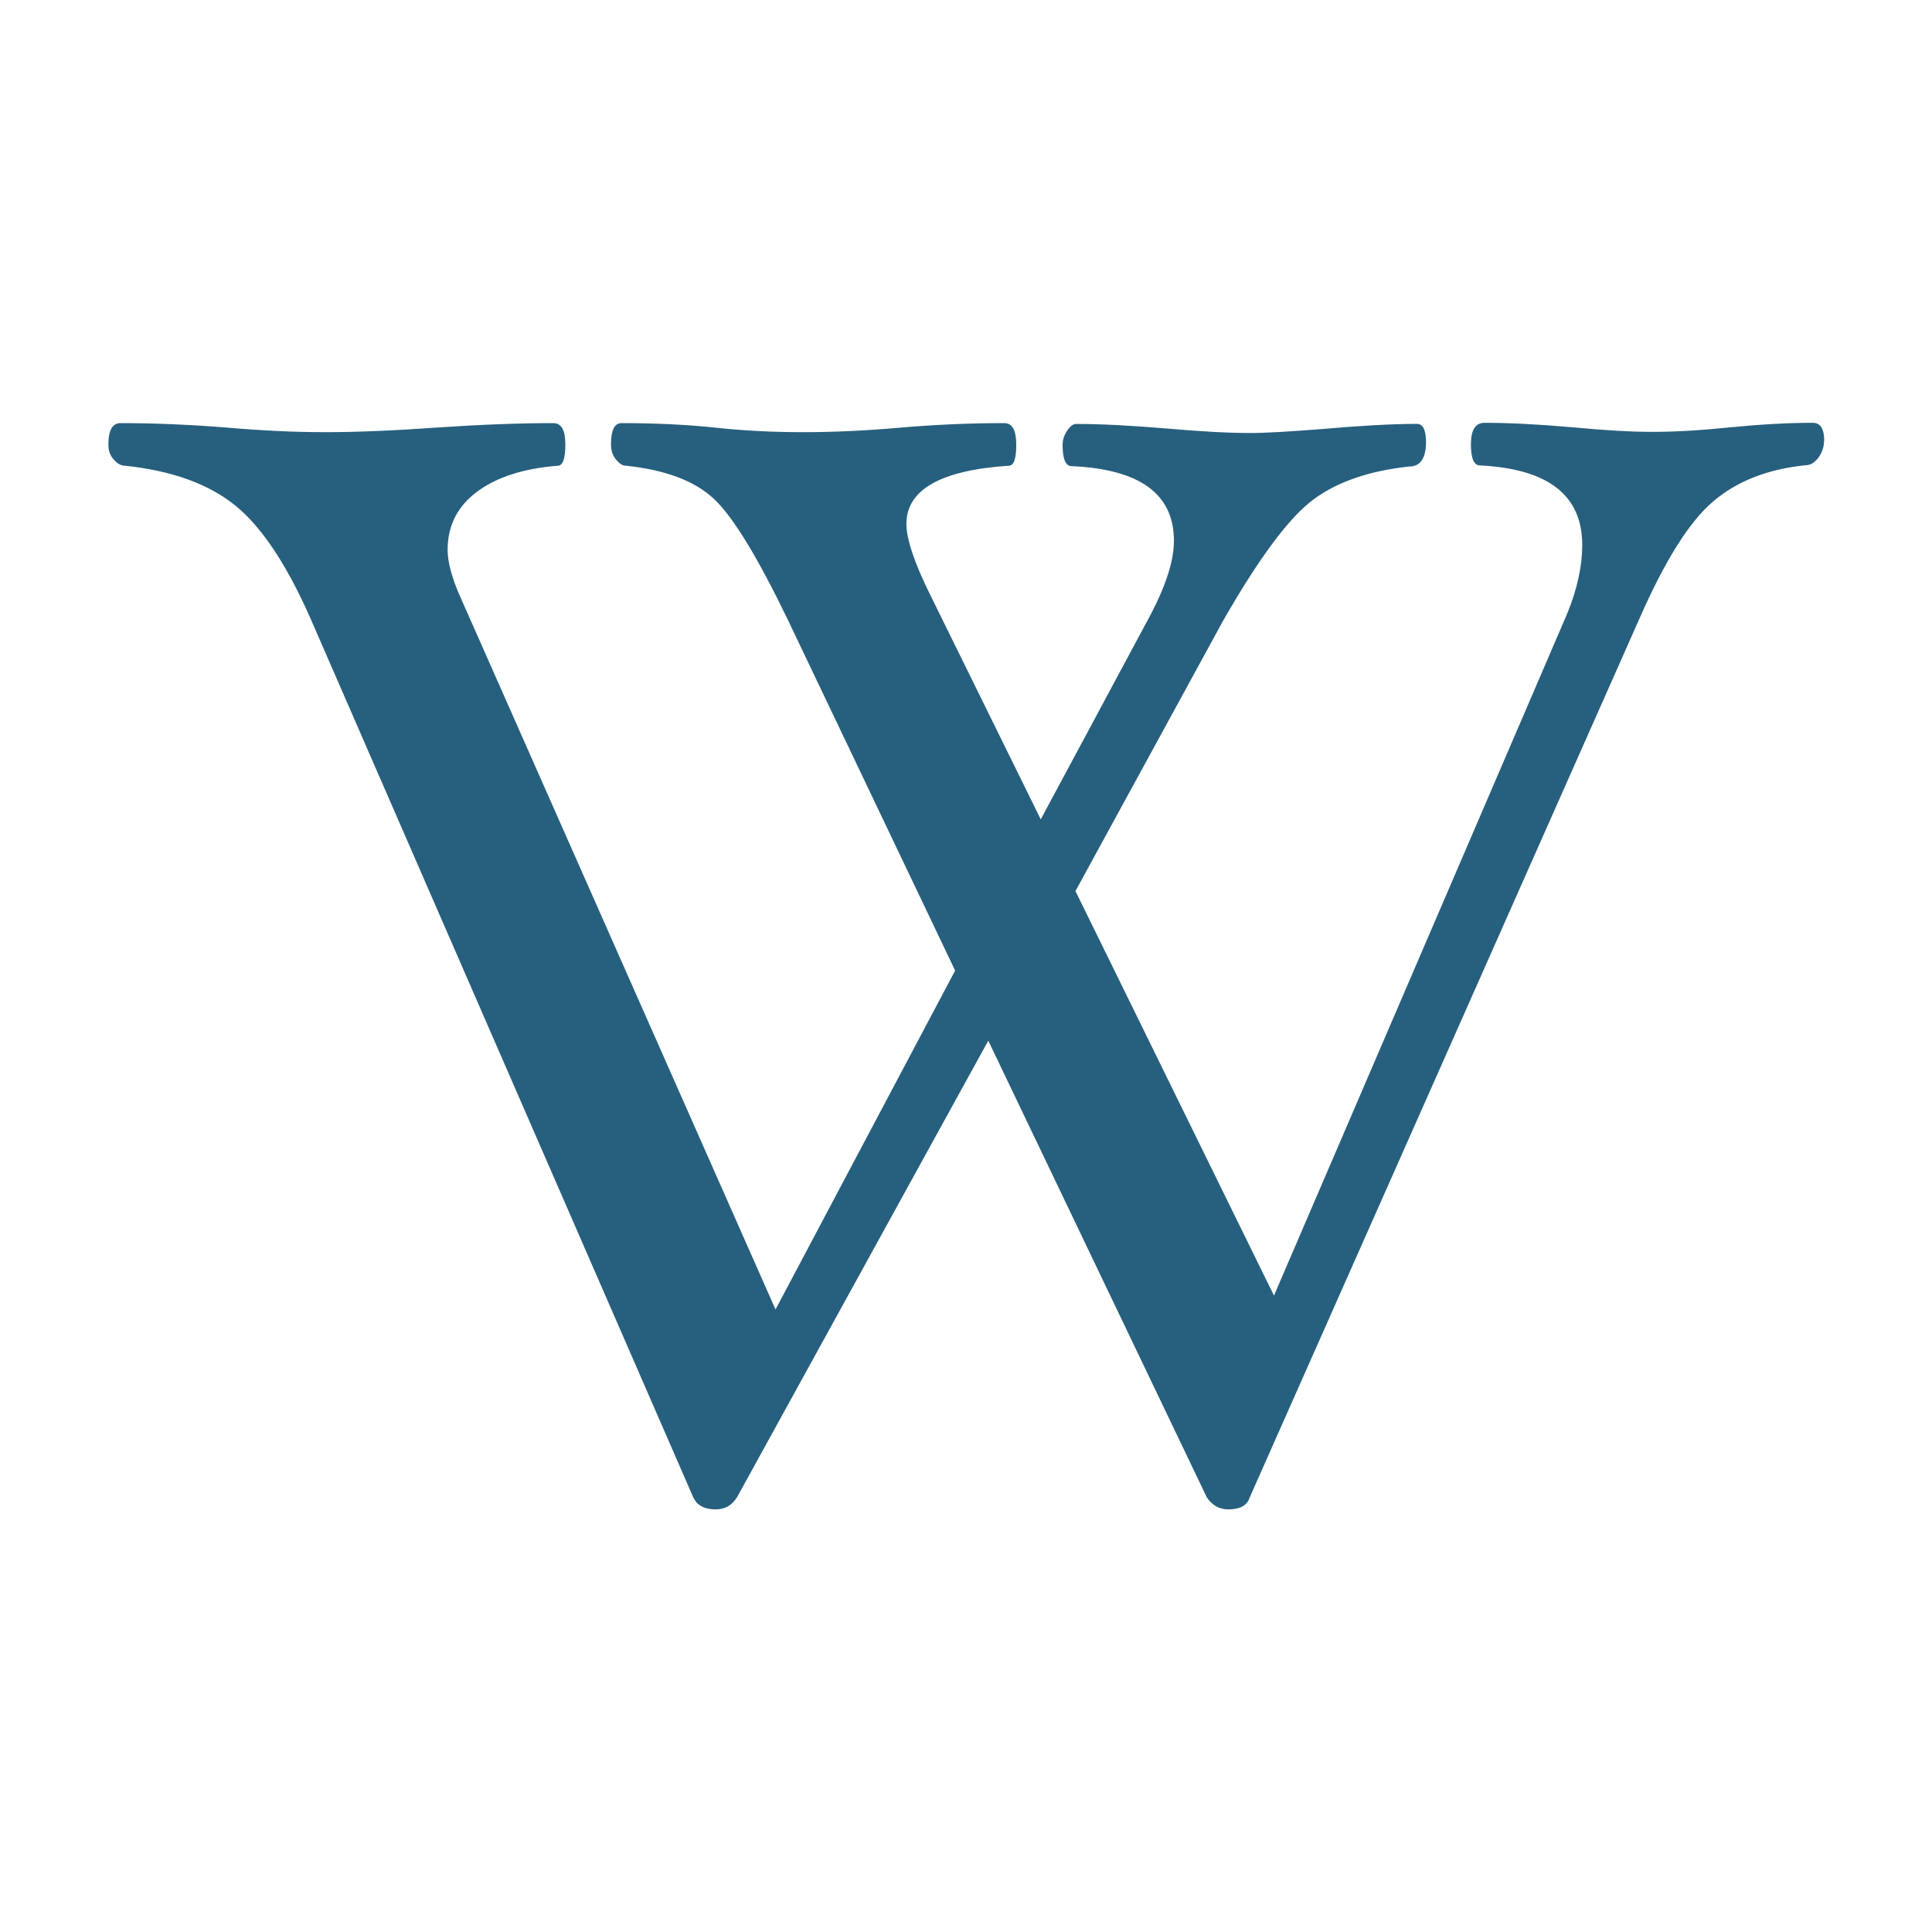
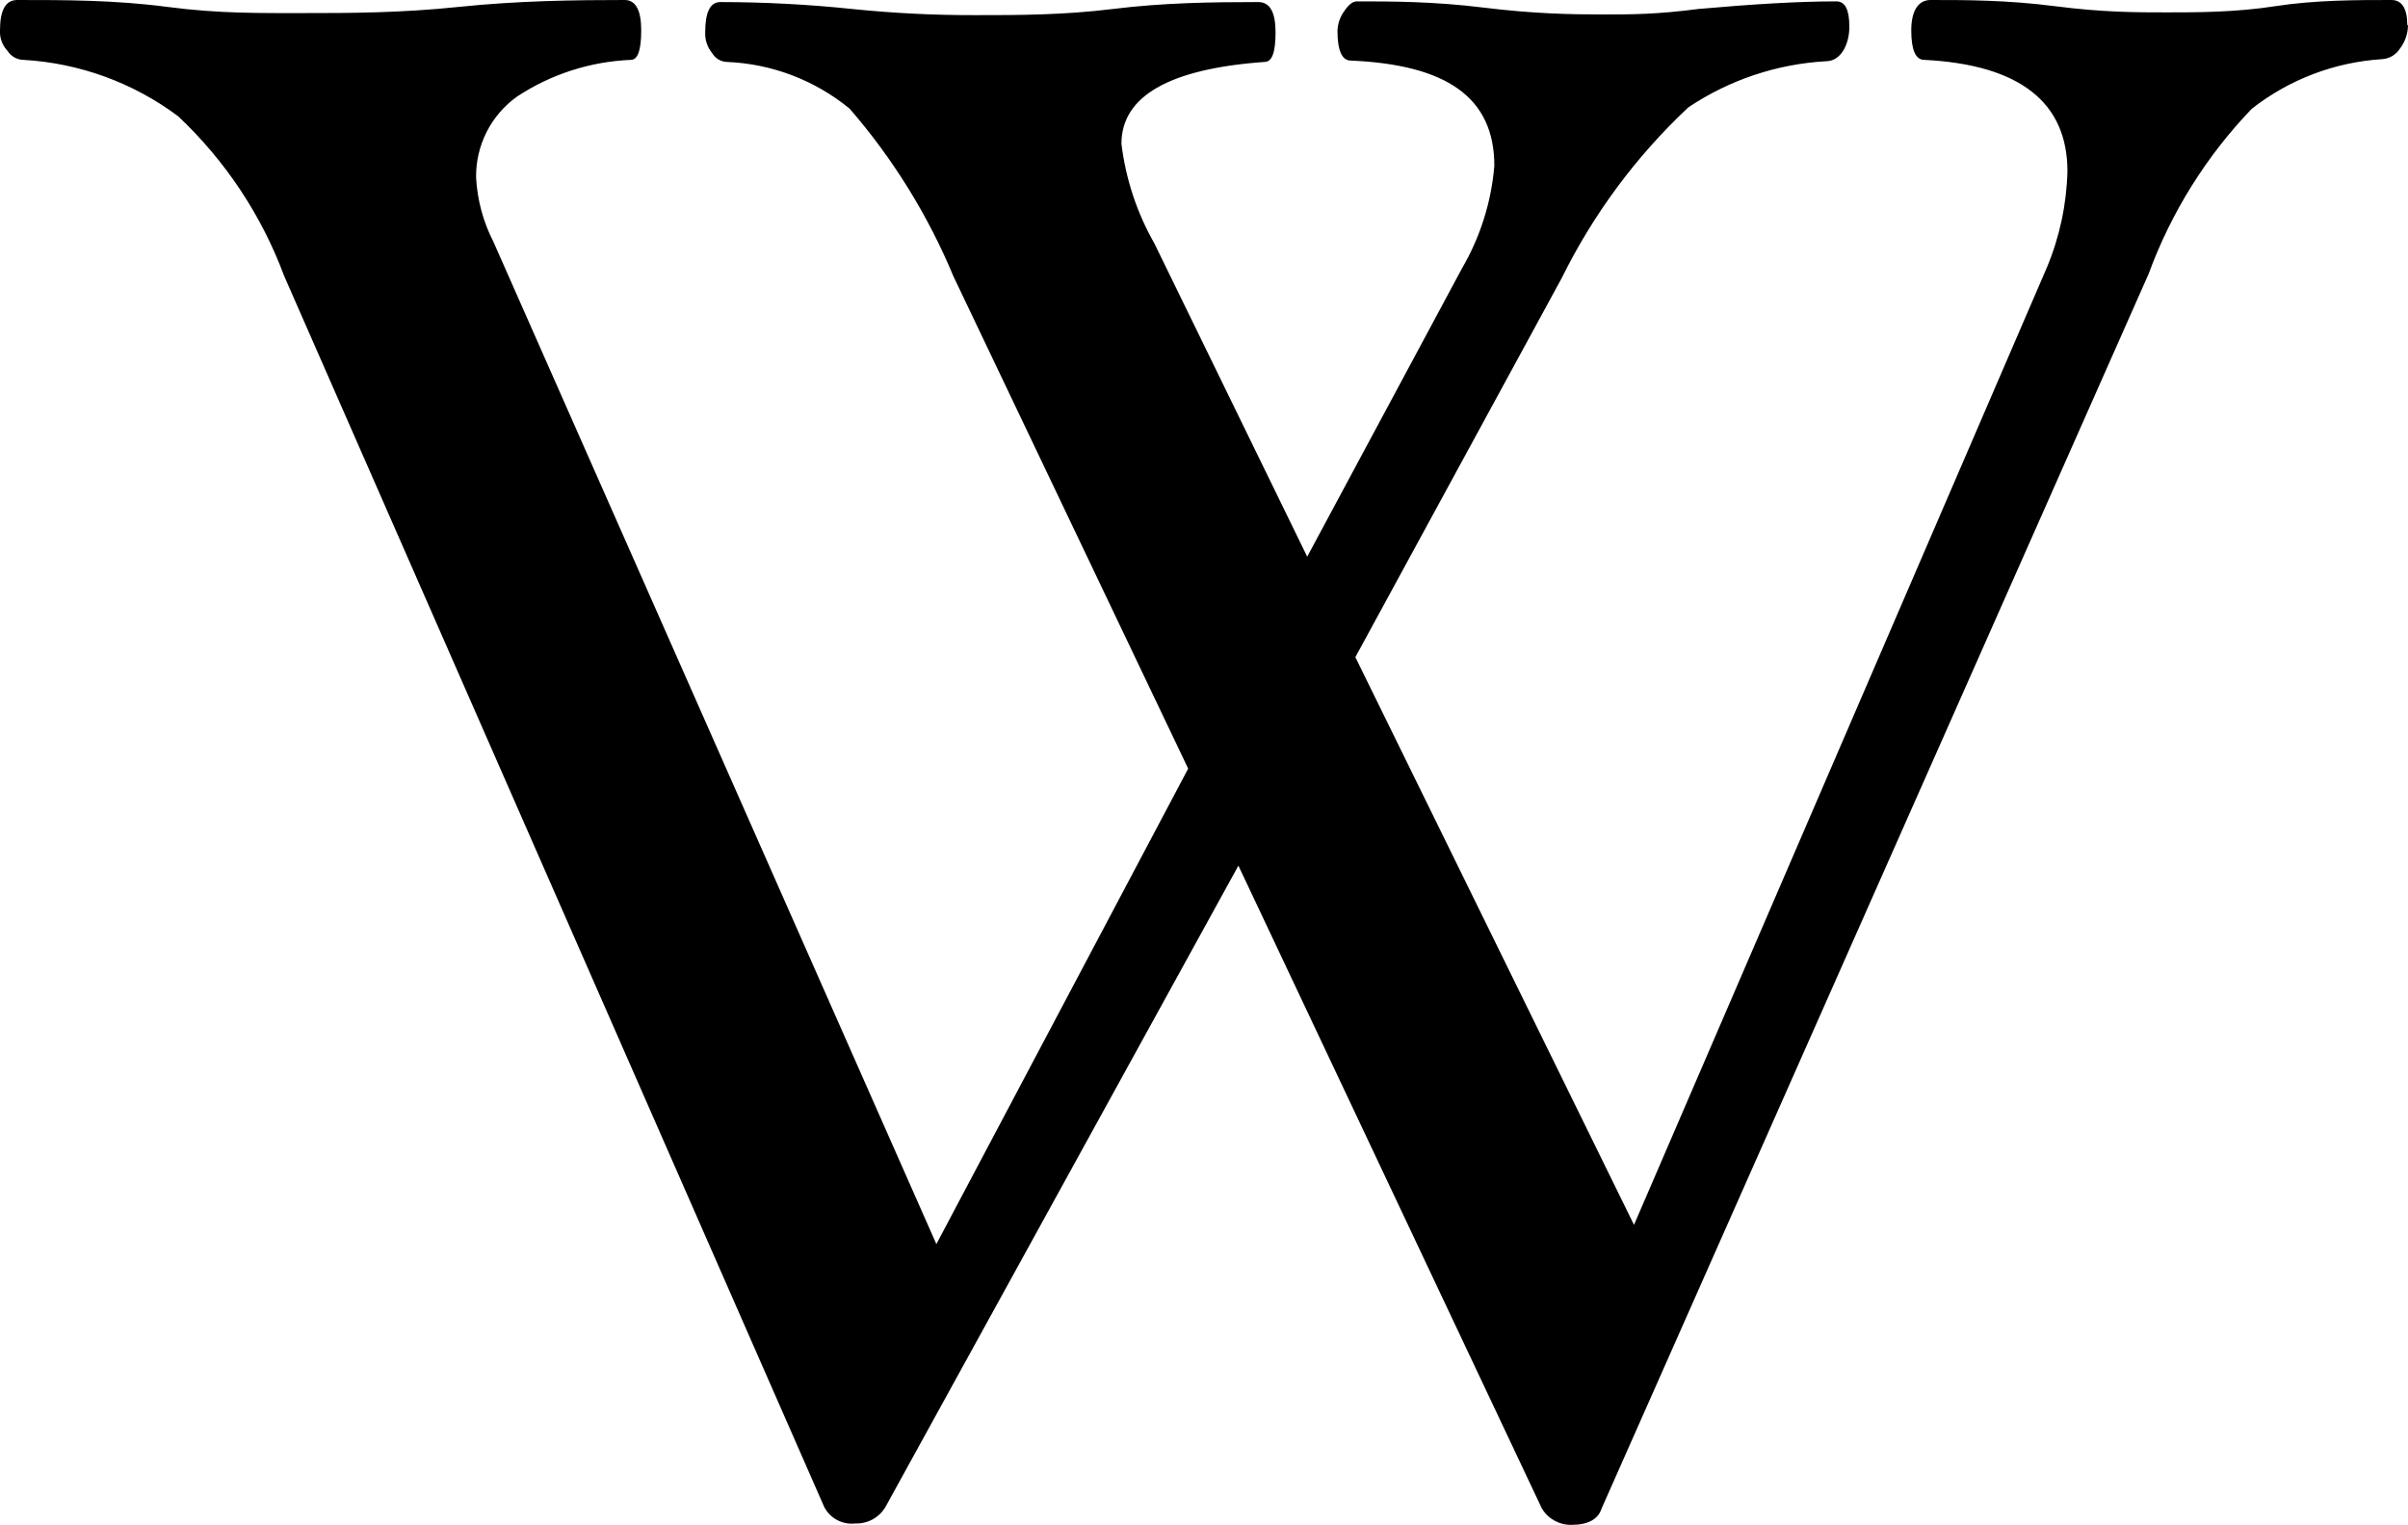
- <svg xmlns="http://www.w3.org/2000/svg" version="1.1" width="32" height="32" viewBox="0 0 32 32">
-   <path fill="#27607e" d="M30.212 7.3c0 0.1-0.031 0.194-0.094 0.281-0.063 0.081-0.131 0.125-0.212 0.125-0.625 0.063-1.137 0.263-1.531 0.6-0.4 0.338-0.806 0.994-1.225 1.95l-6.45 14.544c-0.044 0.137-0.163 0.2-0.356 0.2-0.15 0-0.269-0.069-0.356-0.2l-3.619-7.563-4.162 7.563c-0.088 0.137-0.2 0.2-0.356 0.2-0.188 0-0.306-0.069-0.369-0.2l-6.331-14.537c-0.394-0.9-0.813-1.531-1.25-1.887s-1.050-0.581-1.831-0.662c-0.069 0-0.131-0.037-0.188-0.106-0.063-0.069-0.087-0.15-0.087-0.244 0-0.237 0.069-0.356 0.2-0.356 0.562 0 1.156 0.025 1.775 0.075 0.575 0.050 1.112 0.075 1.619 0.075 0.513 0 1.125-0.025 1.825-0.075 0.731-0.050 1.381-0.075 1.95-0.075 0.137 0 0.2 0.119 0.2 0.356s-0.044 0.35-0.125 0.35c-0.563 0.044-1.012 0.188-1.338 0.431s-0.487 0.563-0.487 0.963c0 0.2 0.069 0.456 0.2 0.756l5.231 11.825 2.975-5.613-2.769-5.806c-0.5-1.037-0.906-1.706-1.225-2.006s-0.806-0.481-1.456-0.55c-0.063 0-0.113-0.037-0.169-0.106s-0.081-0.15-0.081-0.244c0-0.237 0.056-0.356 0.175-0.356 0.563 0 1.081 0.025 1.556 0.075 0.456 0.050 0.938 0.075 1.456 0.075 0.506 0 1.037-0.025 1.606-0.075 0.581-0.050 1.156-0.075 1.719-0.075 0.137 0 0.2 0.119 0.2 0.356s-0.038 0.35-0.125 0.35c-1.131 0.075-1.694 0.4-1.694 0.963 0 0.25 0.131 0.644 0.394 1.175l1.831 3.719 1.825-3.4c0.25-0.481 0.381-0.887 0.381-1.213 0-0.775-0.563-1.188-1.694-1.237-0.1 0-0.15-0.119-0.15-0.35 0-0.088 0.025-0.162 0.075-0.237s0.1-0.112 0.15-0.112c0.406 0 0.9 0.025 1.494 0.075 0.563 0.050 1.031 0.075 1.394 0.075 0.262 0 0.644-0.025 1.15-0.063 0.637-0.056 1.175-0.088 1.606-0.088 0.1 0 0.15 0.1 0.15 0.3 0 0.269-0.094 0.406-0.275 0.406-0.656 0.069-1.188 0.25-1.587 0.544s-0.9 0.963-1.5 2.013l-2.444 4.475 3.288 6.7 4.856-11.294c0.169-0.412 0.25-0.794 0.25-1.137 0-0.825-0.563-1.263-1.694-1.319-0.1 0-0.15-0.119-0.15-0.35 0-0.237 0.075-0.356 0.225-0.356 0.413 0 0.9 0.025 1.469 0.075 0.525 0.050 0.962 0.075 1.313 0.075 0.375 0 0.8-0.025 1.288-0.075 0.506-0.050 0.962-0.075 1.369-0.075 0.125 0 0.188 0.1 0.188 0.3z" />
+ <svg xmlns="http://www.w3.org/2000/svg" id="Layer_13" data-name="Layer 13" viewBox="0 0 35 22.16">
+   <path d="M35,6.78a.57.57,0,0,1-.12.35.33.33,0,0,1-.26.15A3.42,3.42,0,0,0,32.73,8a6.89,6.89,0,0,0-1.5,2.4L23.28,28.34c-.05.16-.2.24-.44.24a.49.49,0,0,1-.43-.24L18,19l-5.13,9.32a.49.49,0,0,1-.44.24.45.45,0,0,1-.45-.24L4.13,10.43A6.11,6.11,0,0,0,2.59,8.11,4.15,4.15,0,0,0,.34,7.29a.28.28,0,0,1-.23-.13A.4.4,0,0,1,0,6.86c0-.29.08-.44.25-.44.69,0,1.42,0,2.18.1s1.37.09,2,.09,1.38,0,2.24-.09,1.7-.1,2.41-.1c.16,0,.24.15.24.44s-.05.43-.15.43a3.25,3.25,0,0,0-1.65.53A1.42,1.42,0,0,0,6.92,9a2.31,2.31,0,0,0,.25.93L13.61,24.5l3.66-6.91-3.41-7.15A9,9,0,0,0,12.35,8a3,3,0,0,0-1.79-.68.26.26,0,0,1-.21-.13.44.44,0,0,1-.1-.3c0-.29.07-.44.22-.44a18.55,18.55,0,0,1,1.91.1,17.07,17.07,0,0,0,1.8.09c.62,0,1.27,0,2-.09s1.42-.1,2.11-.1c.17,0,.25.15.25.44s-.05.43-.16.43c-1.39.1-2.08.5-2.08,1.19a3.87,3.87,0,0,0,.48,1.45L19,14.51l2.25-4.19a3.54,3.54,0,0,0,.47-1.49c0-1-.7-1.47-2.09-1.53-.12,0-.19-.14-.19-.43a.51.51,0,0,1,.1-.29c.06-.09.12-.14.18-.14.5,0,1.11,0,1.84.09s1.27.1,1.72.1.79,0,1.41-.08c.79-.07,1.45-.11,2-.11.13,0,.19.12.19.37s-.12.5-.34.5a4,4,0,0,0-2,.67,8.64,8.64,0,0,0-1.84,2.48l-3,5.51,4.05,8.25,6-13.91a3.88,3.88,0,0,0,.3-1.4c0-1-.69-1.55-2.08-1.62-.13,0-.19-.15-.19-.43s.1-.44.28-.44c.51,0,1.11,0,1.81.09s1.18.09,1.62.09,1,0,1.58-.09,1.19-.09,1.69-.09c.15,0,.23.12.23.37Z" transform="translate(0 -6.42)" />
</svg>
